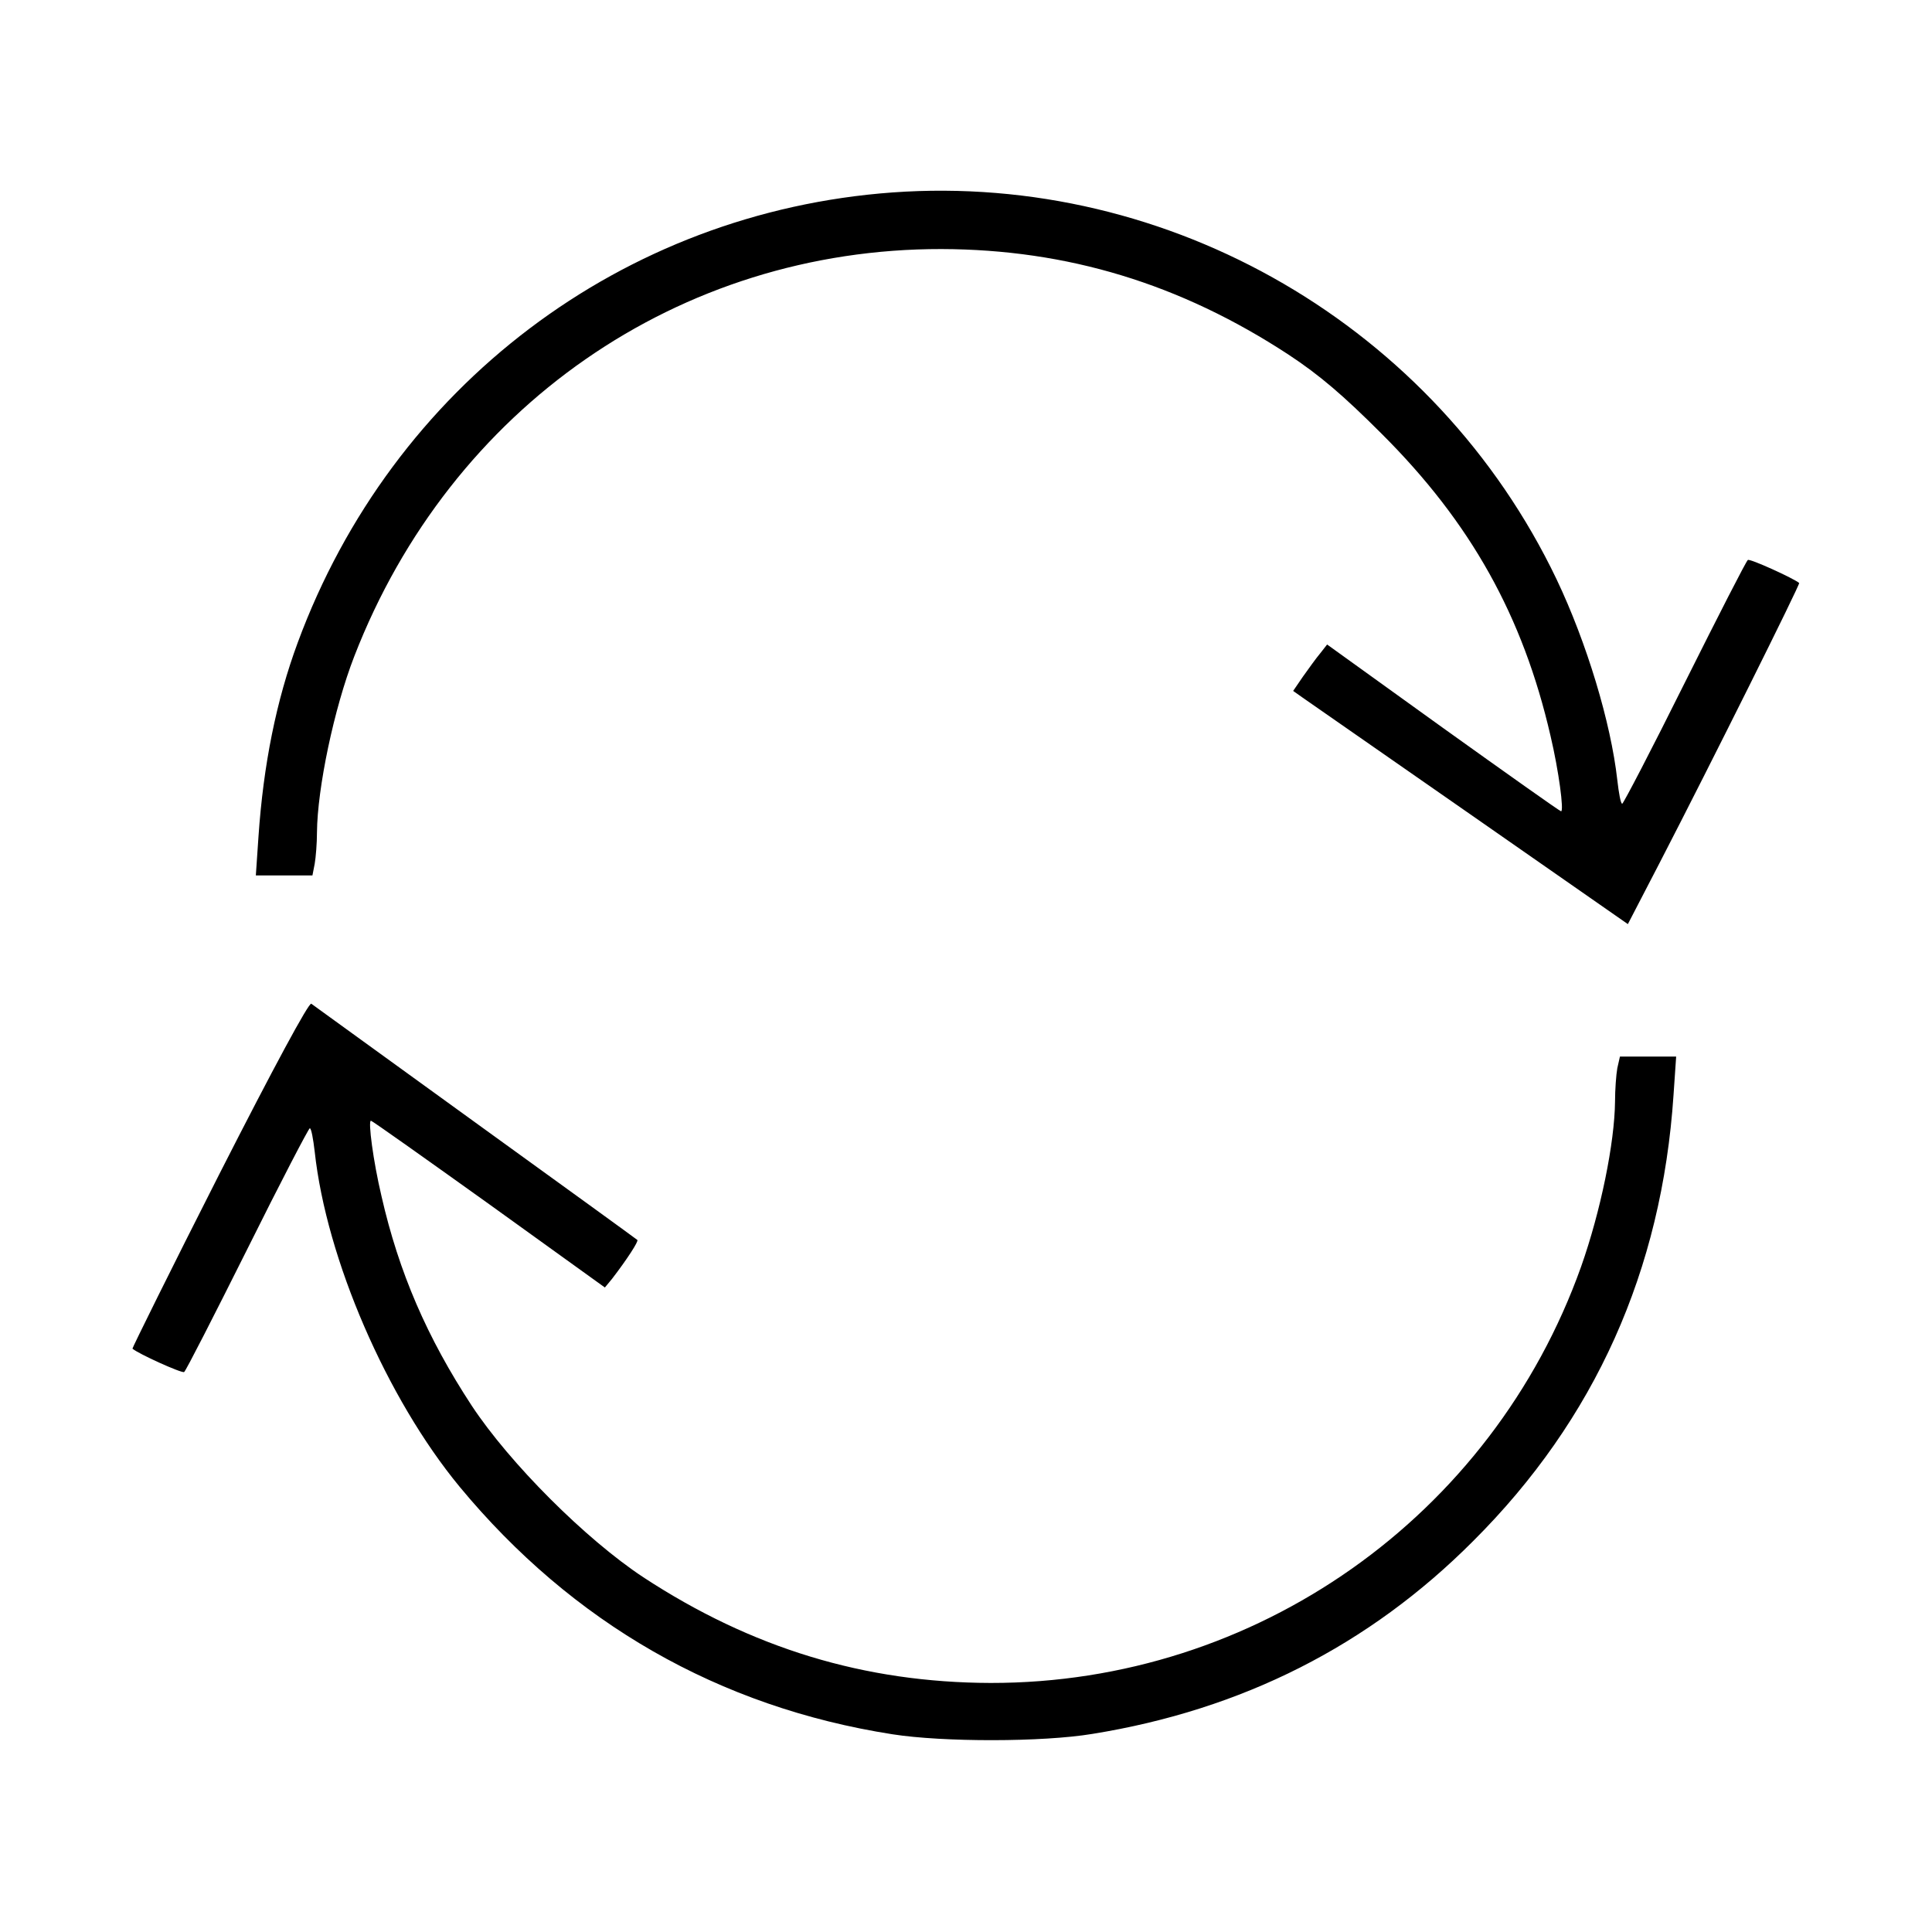
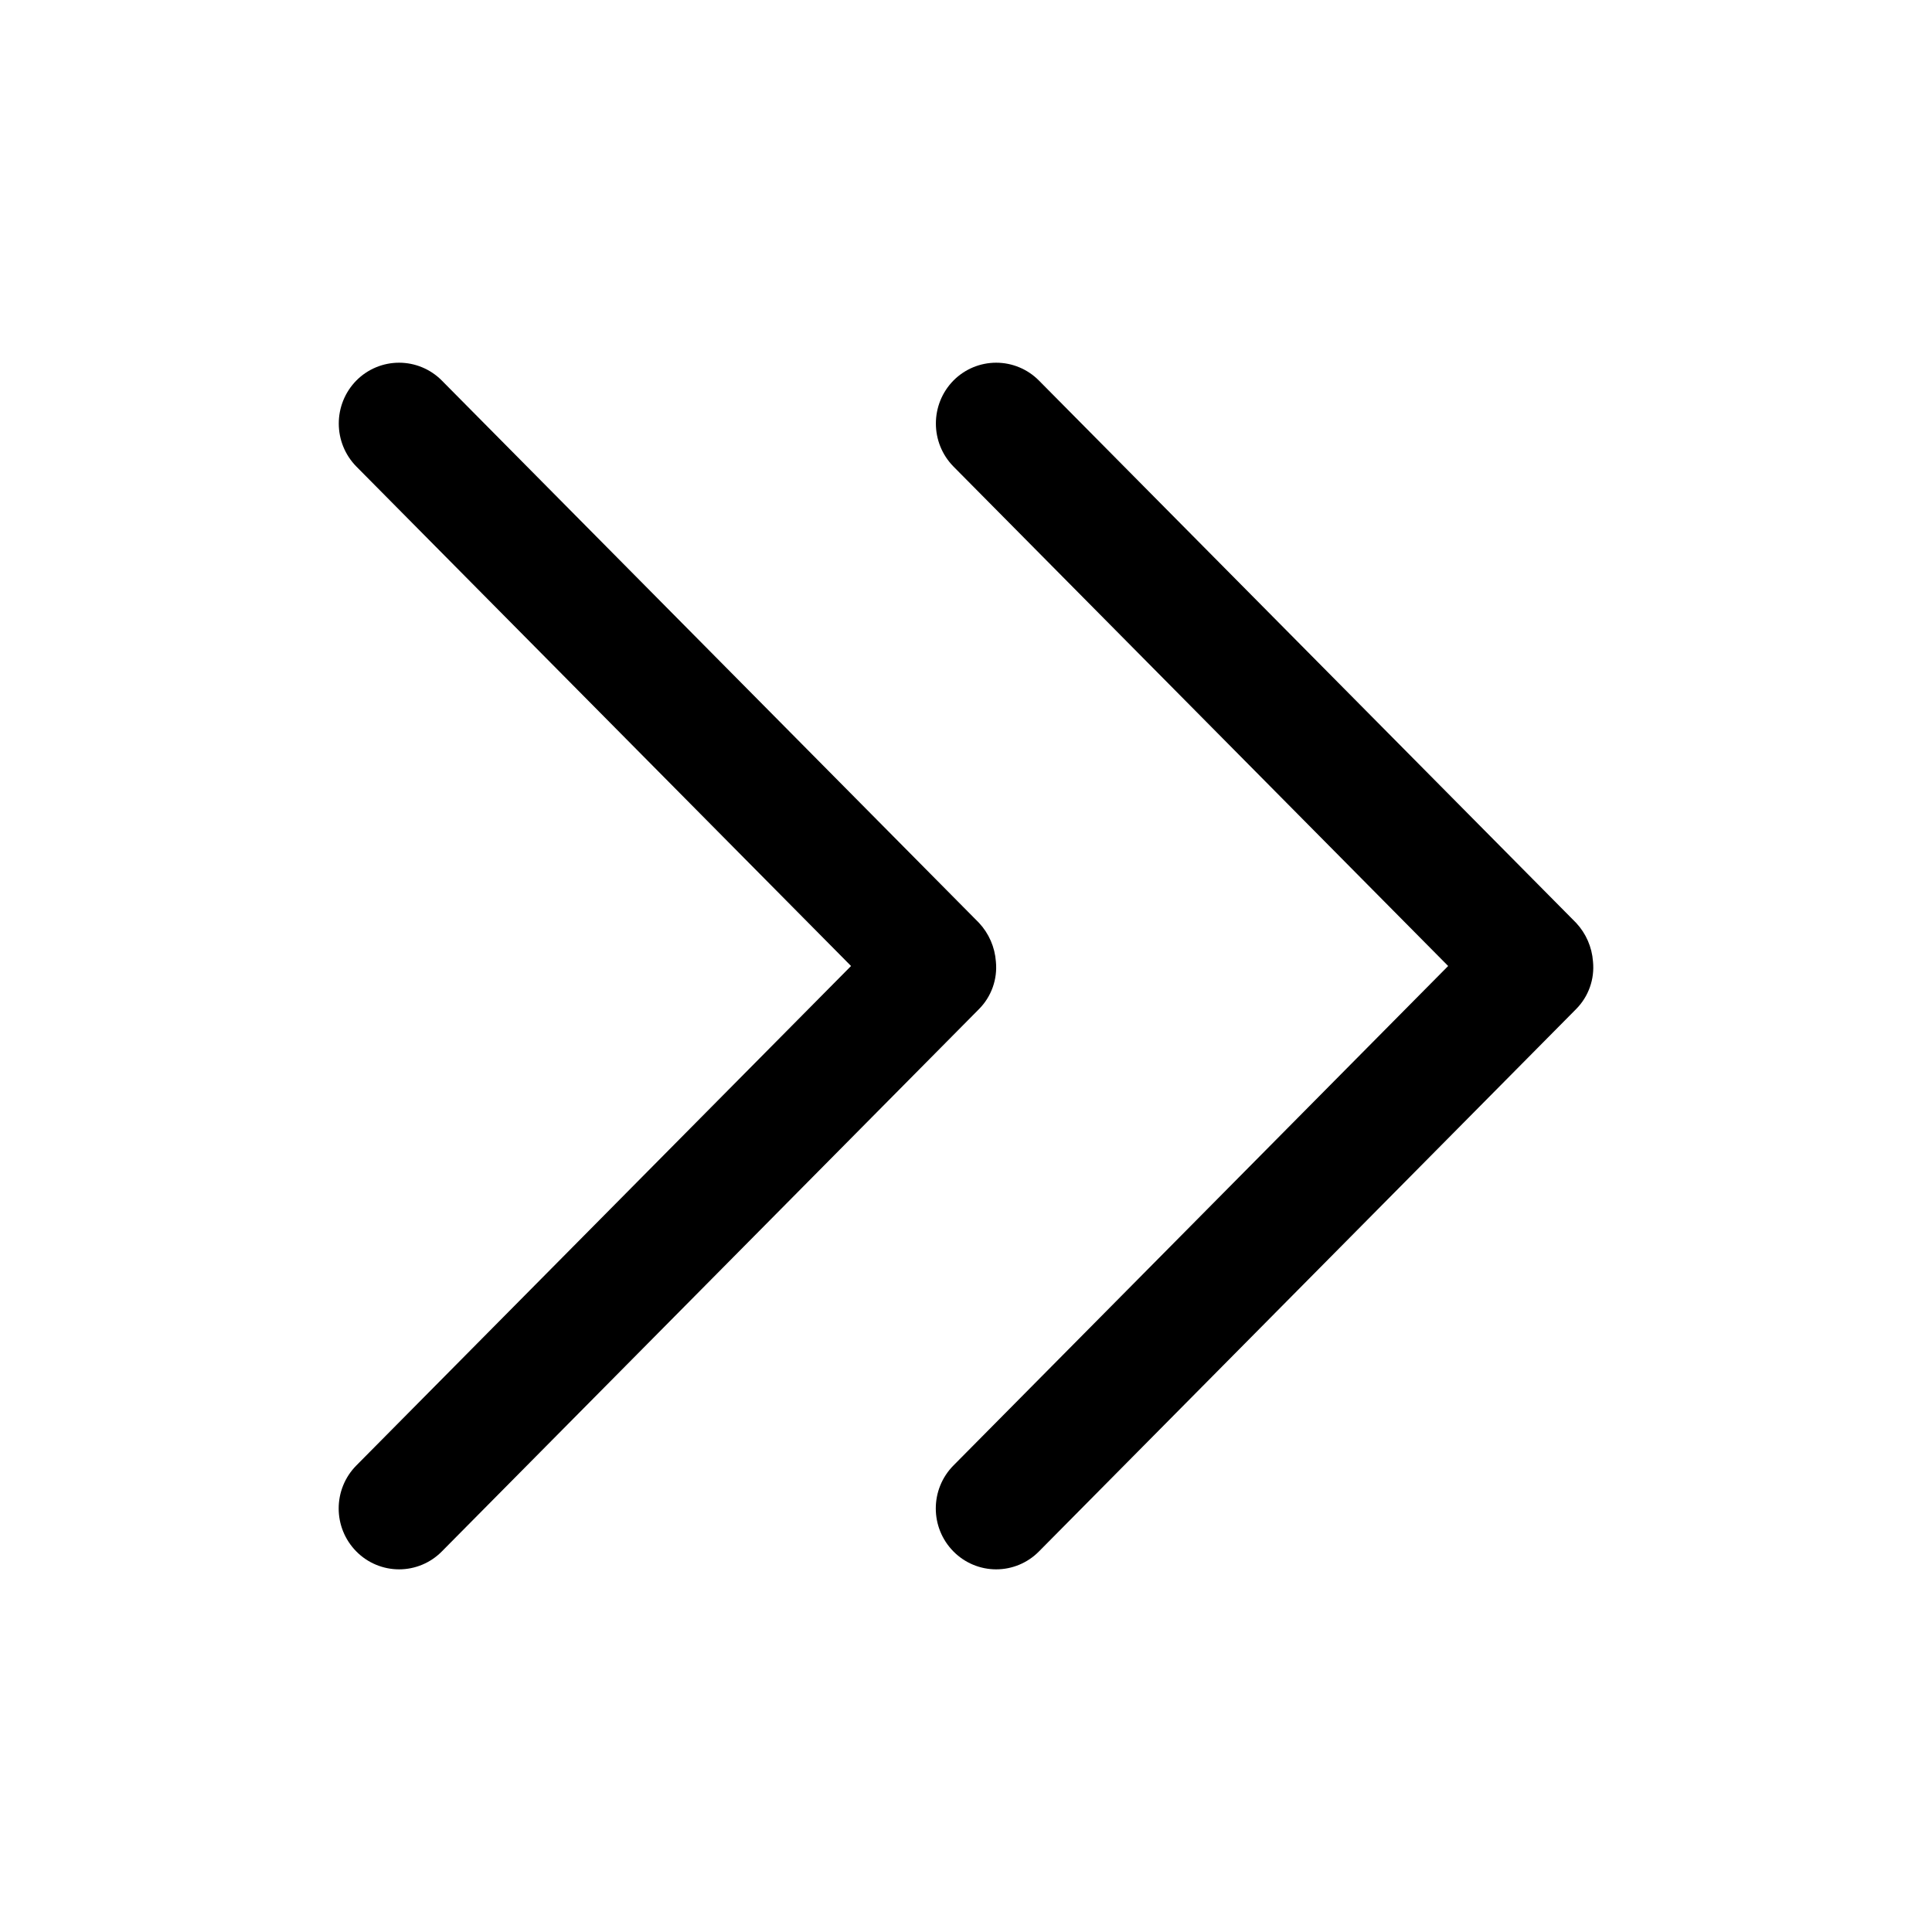
- <svg xmlns="http://www.w3.org/2000/svg" version="1" width="682.667" height="682.667" viewBox="0 0 512 512">
-   <path d="M236.5 51C165 56.2 104 102.3 78.9 170.3c-5.7 15.4-9.1 32.4-10.4 51.4l-.7 10.3h15l.6-3.1c.3-1.7.6-5.5.6-8.3.1-11.7 4.5-32.8 9.9-46.7 25.6-66 86.1-108 155.6-107.9 33.4.1 63.3 9.2 92 28 8.2 5.4 14.5 10.8 24.6 20.9 23.7 23.6 37.5 48.4 44.8 80.1 2.2 9.3 3.6 20 2.8 20-.3 0-14.4-10-31.3-22.1l-30.7-22.1-1.8 2.3c-1.1 1.3-3.1 4.1-4.6 6.2l-2.6 3.8 2.4 1.7c1.3.9 21.3 14.8 44.4 30.9l41.9 29.2 8.4-16.2c13.8-26.7 37.3-73.9 37-74.2-1.4-1.2-13-6.5-13.6-6.1-.4.2-7.9 14.9-16.7 32.5-8.8 17.7-16.3 32.1-16.6 32.1-.4 0-.9-2.8-1.3-6.3-1.7-15.2-8.1-36.4-16.1-53.2-32-66.9-102.3-107.8-176-102.5zM58.1 311.2c-12.8 25.2-23.1 46.1-23 46.2 1.4 1.3 13.1 6.6 13.7 6.2.4-.2 7.9-14.9 16.7-32.5 8.8-17.7 16.3-32.1 16.6-32.1.4 0 .9 2.8 1.3 6.2 3.1 28.5 19.1 65.4 38.4 88.8 29.9 36.1 68.7 58.4 114.7 65.6 13.4 2.1 39.8 2.1 53-.1 39.7-6.4 73.3-23.4 100.9-51.1 32.3-32.2 50-71.7 53.1-118.2l.7-10.2h-14.9l-.7 3.1c-.3 1.7-.6 5.7-.6 8.8-.1 10.9-3.8 29.1-9 43.8-23.6 66.2-86.2 110.4-156.5 110.3-33.4-.1-63.3-9.2-92-28-15.3-10.1-35.4-30.2-45.5-45.5-11.8-18-19.3-35.3-23.9-55.5-2.2-9.3-3.6-20-2.8-20 .3 0 14.4 10 31.3 22.1l30.7 22.1 1.9-2.3c4-5.2 7.1-10 6.7-10.3-.2-.2-19.5-14.2-42.9-31.1-23.4-16.9-42.9-31.1-43.5-31.5-.6-.5-10 16.9-24.4 45.2z" />
+ <svg xmlns="http://www.w3.org/2000/svg" viewBox="0 0 32 32" fill-rule="evenodd" clip-rule="evenodd" stroke-linejoin="round" stroke-miterlimit="1.414">
+   <path d="M7.317 6.302a.996.996 0 0 0-1.414 0 1.017 1.017 0 0 0 0 1.426L14.096 16l-8.193 8.272a1.013 1.013 0 0 0 0 1.426.994.994 0 0 0 1.414 0l8.899-8.985a.98.98 0 0 0 .279-.787 1.05 1.05 0 0 0-.279-.64L7.317 6.302z" fill-rule="nonzero" />
+   <path d="M17.207 6.302a.996.996 0 0 0-1.414 0 1.017 1.017 0 0 0 0 1.426L23.986 16l-8.193 8.272a1.013 1.013 0 0 0 0 1.426.994.994 0 0 0 1.414 0l8.899-8.985a.98.98 0 0 0 .279-.787 1.05 1.05 0 0 0-.279-.64l-8.899-8.984z" fill-rule="nonzero" />
</svg>
